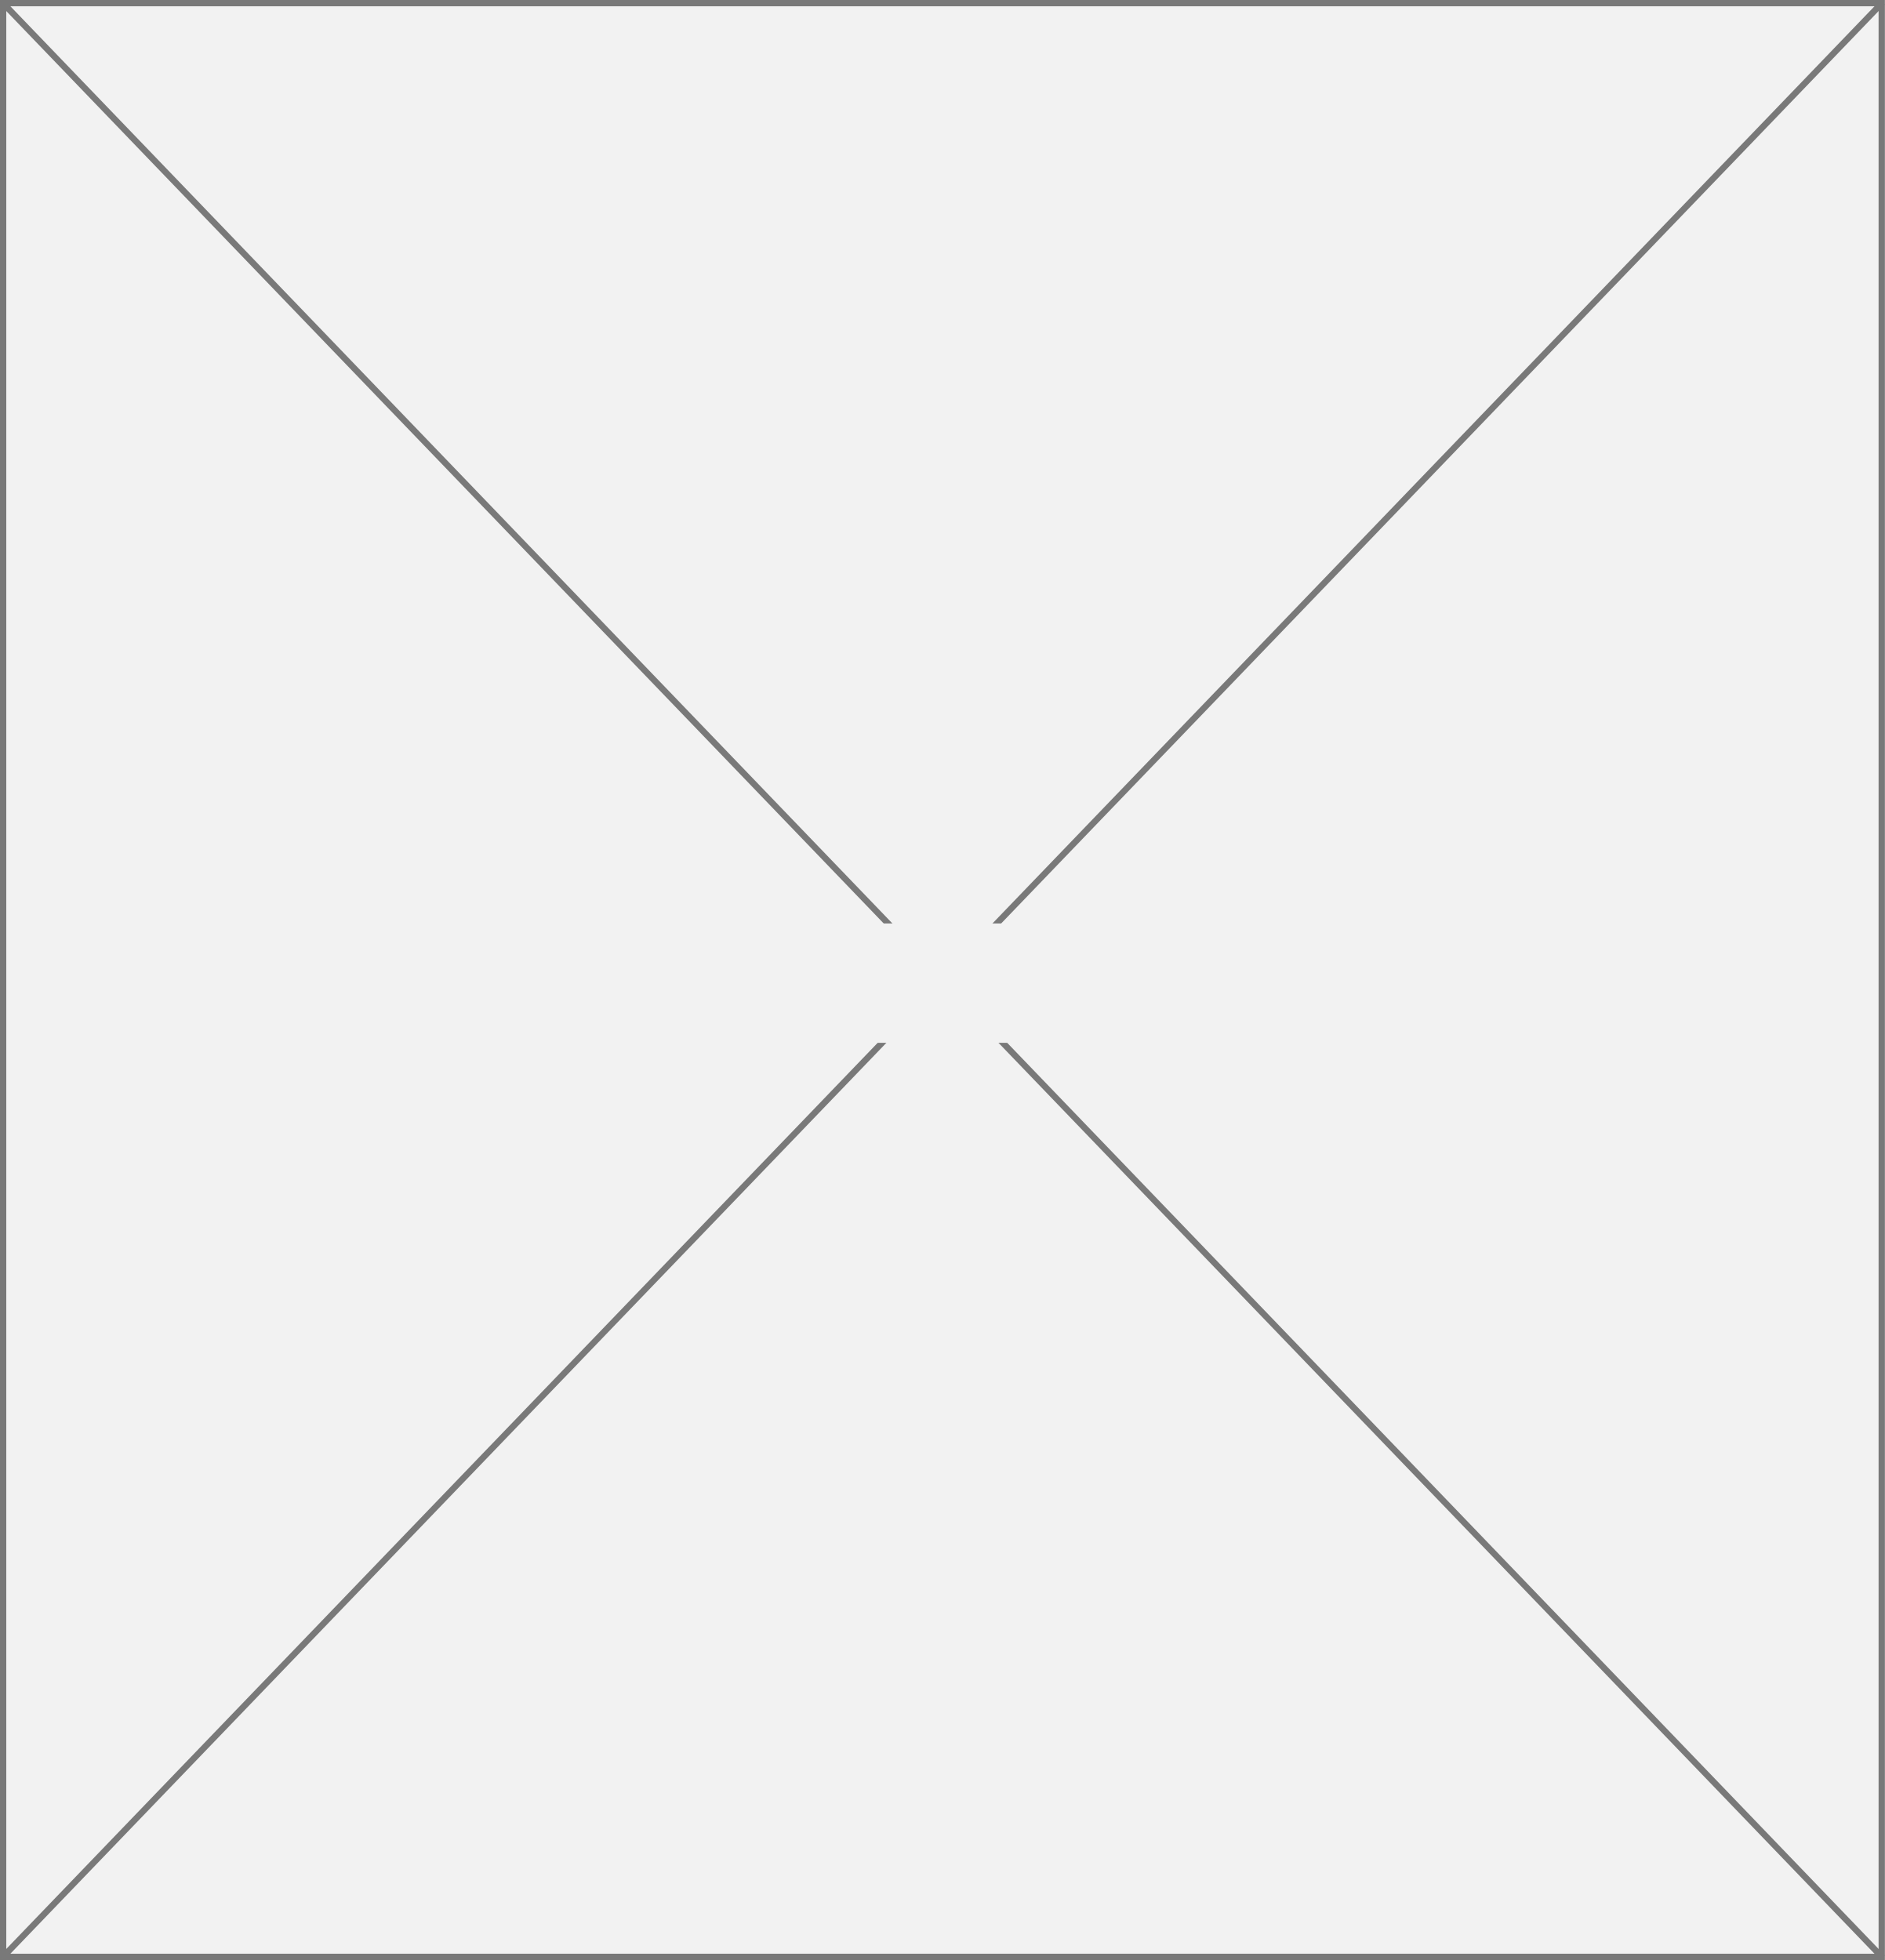
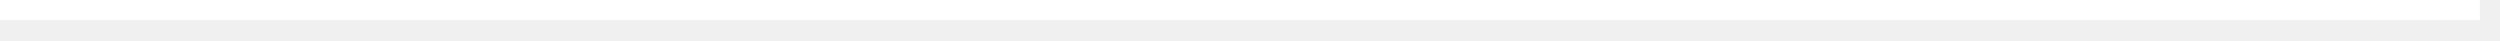
- <svg xmlns="http://www.w3.org/2000/svg" version="1.1" width="300px" height="312px">
-   <defs>
-     <mask fill="white" id="clip23">
-       <path d="M 117.5 2054  L 340.5 2054  L 340.5 2073  L 117.5 2073  Z M 78 1907  L 378 1907  L 378 2219  L 78 2219  Z " fill-rule="evenodd" />
-     </mask>
-   </defs>
-   <g transform="matrix(1 0 0 1 -78 -1907 )">
-     <path d="M 78.5 1907.5  L 377.5 1907.5  L 377.5 2218.5  L 78.5 2218.5  L 78.5 1907.5  Z " fill-rule="nonzero" fill="#f2f2f2" stroke="none" />
-     <path d="M 78.5 1907.5  L 377.5 1907.5  L 377.5 2218.5  L 78.5 2218.5  L 78.5 1907.5  Z " stroke-width="1" stroke="#797979" fill="none" />
-     <path d="M 78.36 1907.375  L 377.64 2218.625  M 377.64 1907.375  L 78.36 2218.625  " stroke-width="1" stroke="#797979" fill="none" mask="url(#clip23)" />
+ <svg xmlns="http://www.w3.org/2000/svg" version="1.1" width="124px" height="2px">
+   <g transform="matrix(1 0 0 1 -74 -304 )">
+     <path d="M 74 304.5  L 197 304.5  " stroke-width="1" stroke="#ffffff" fill="none" />
  </g>
</svg>
